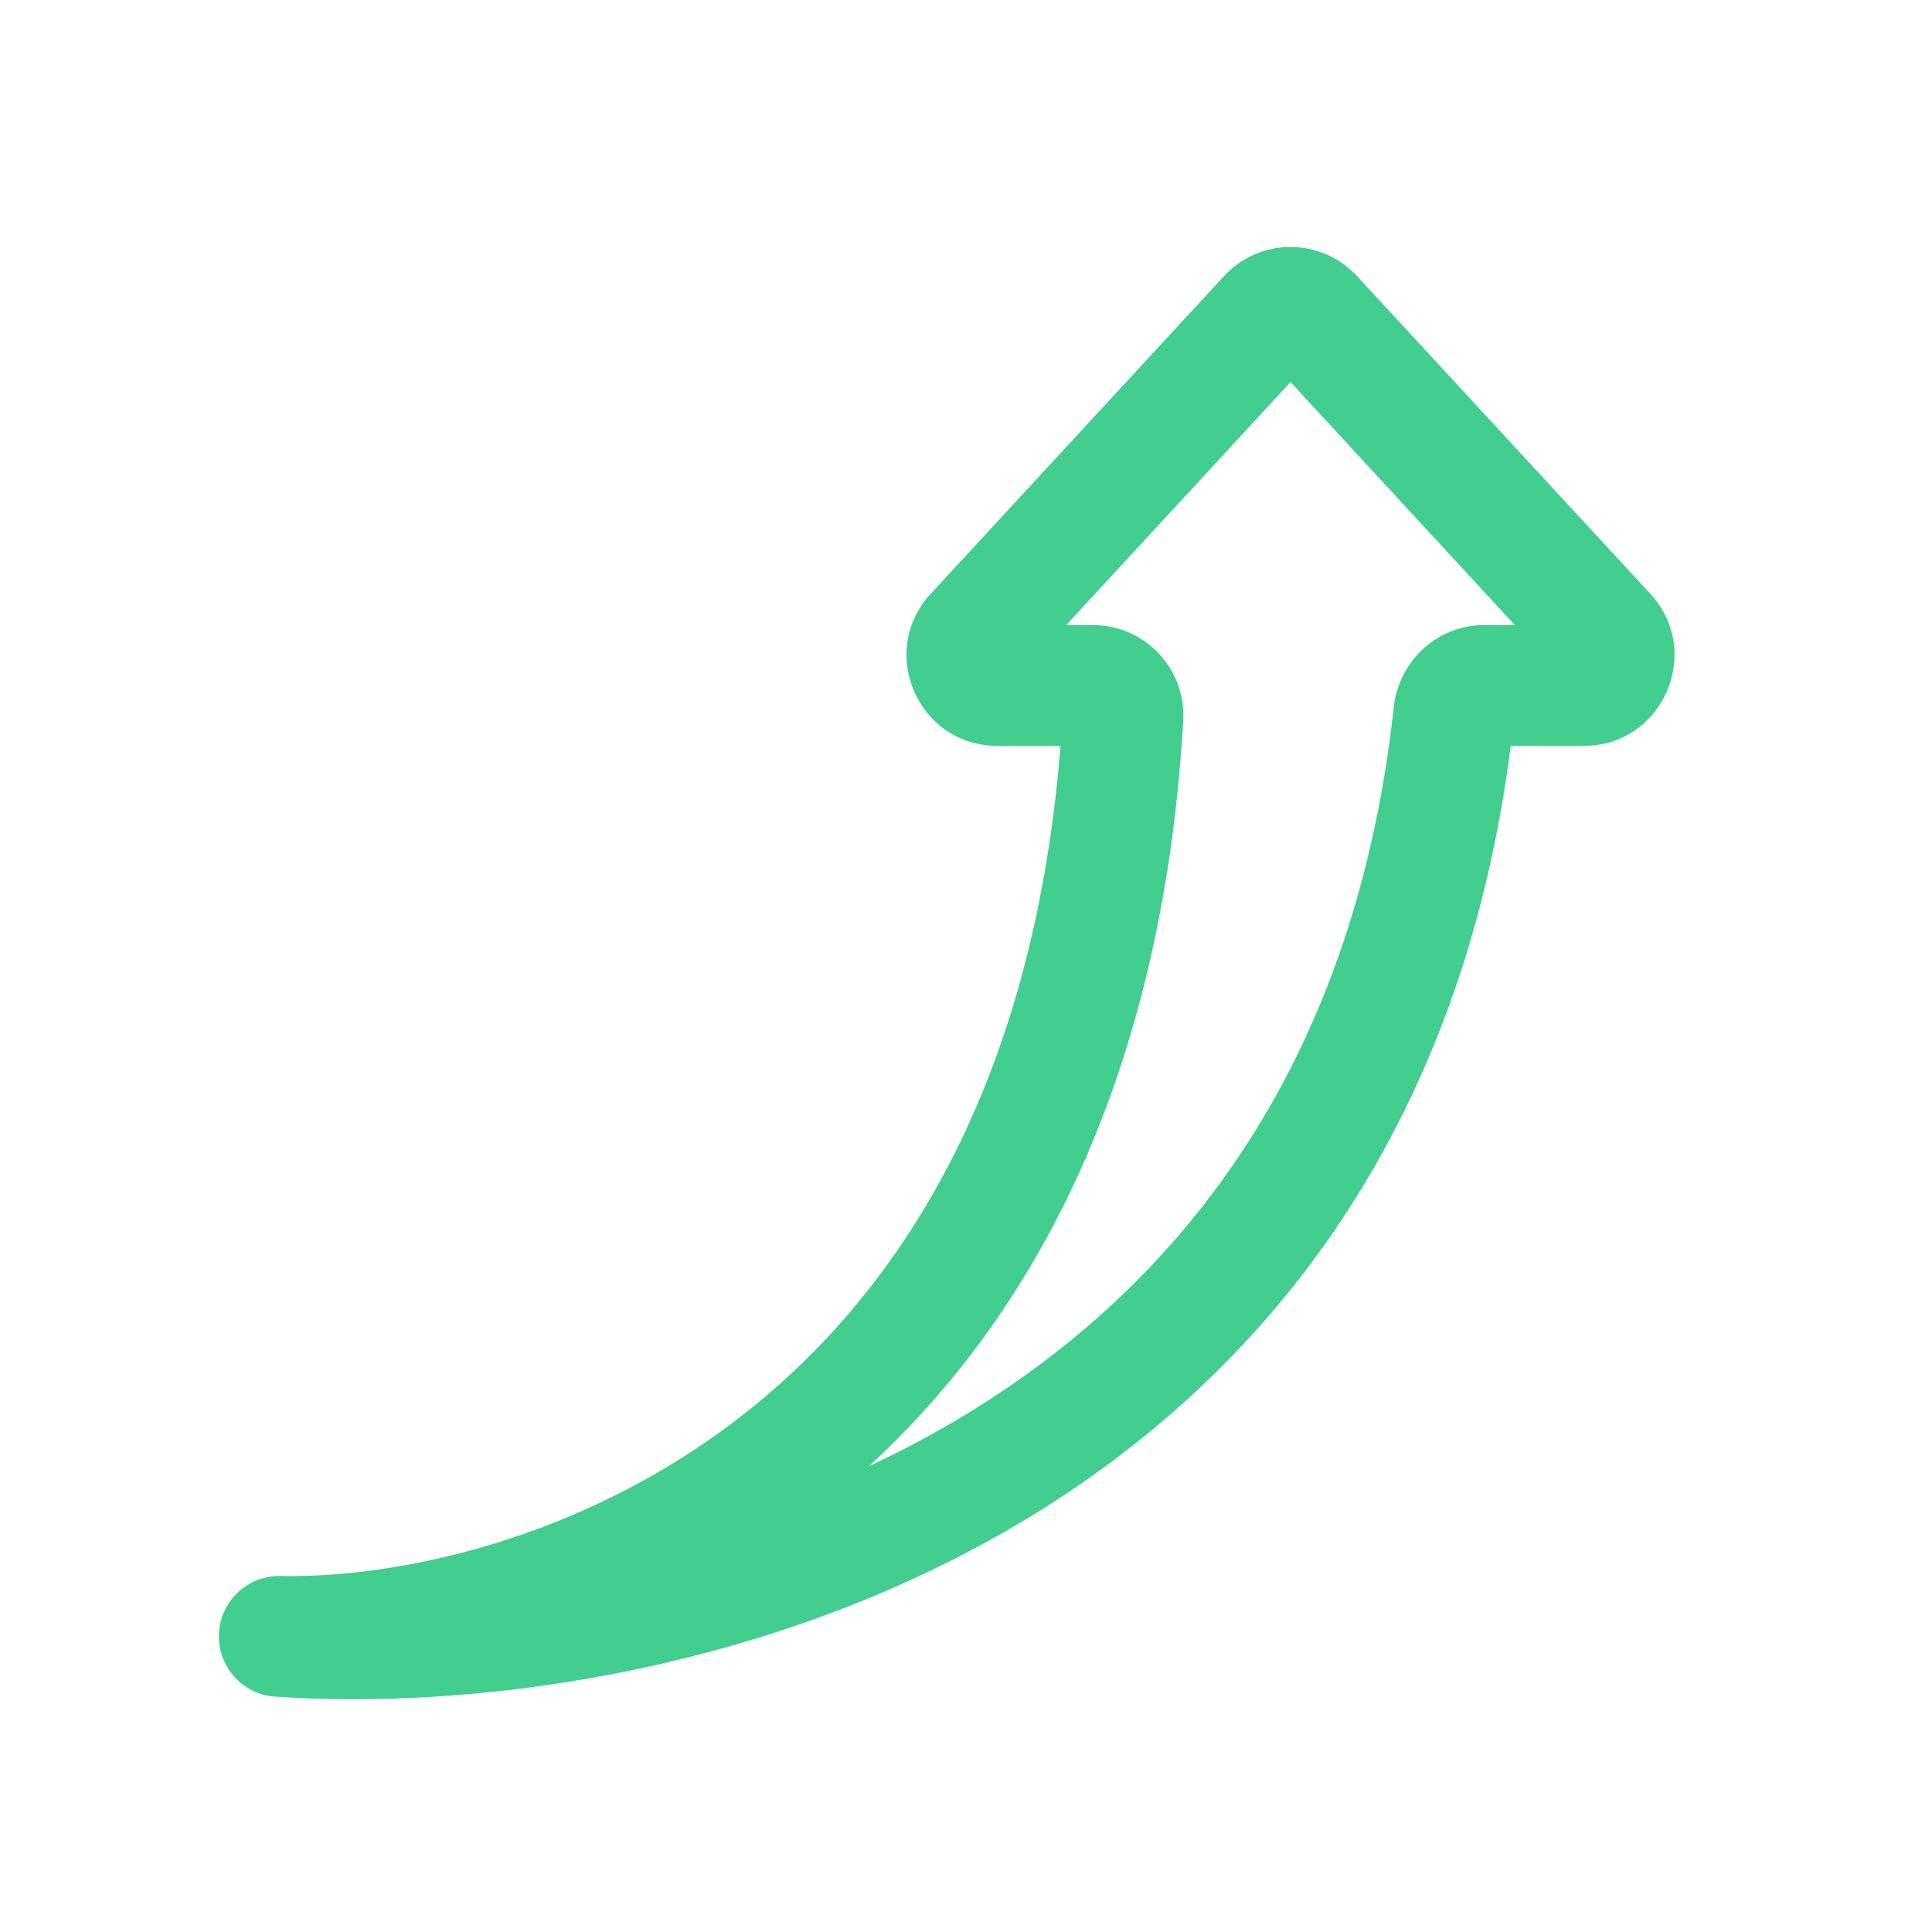
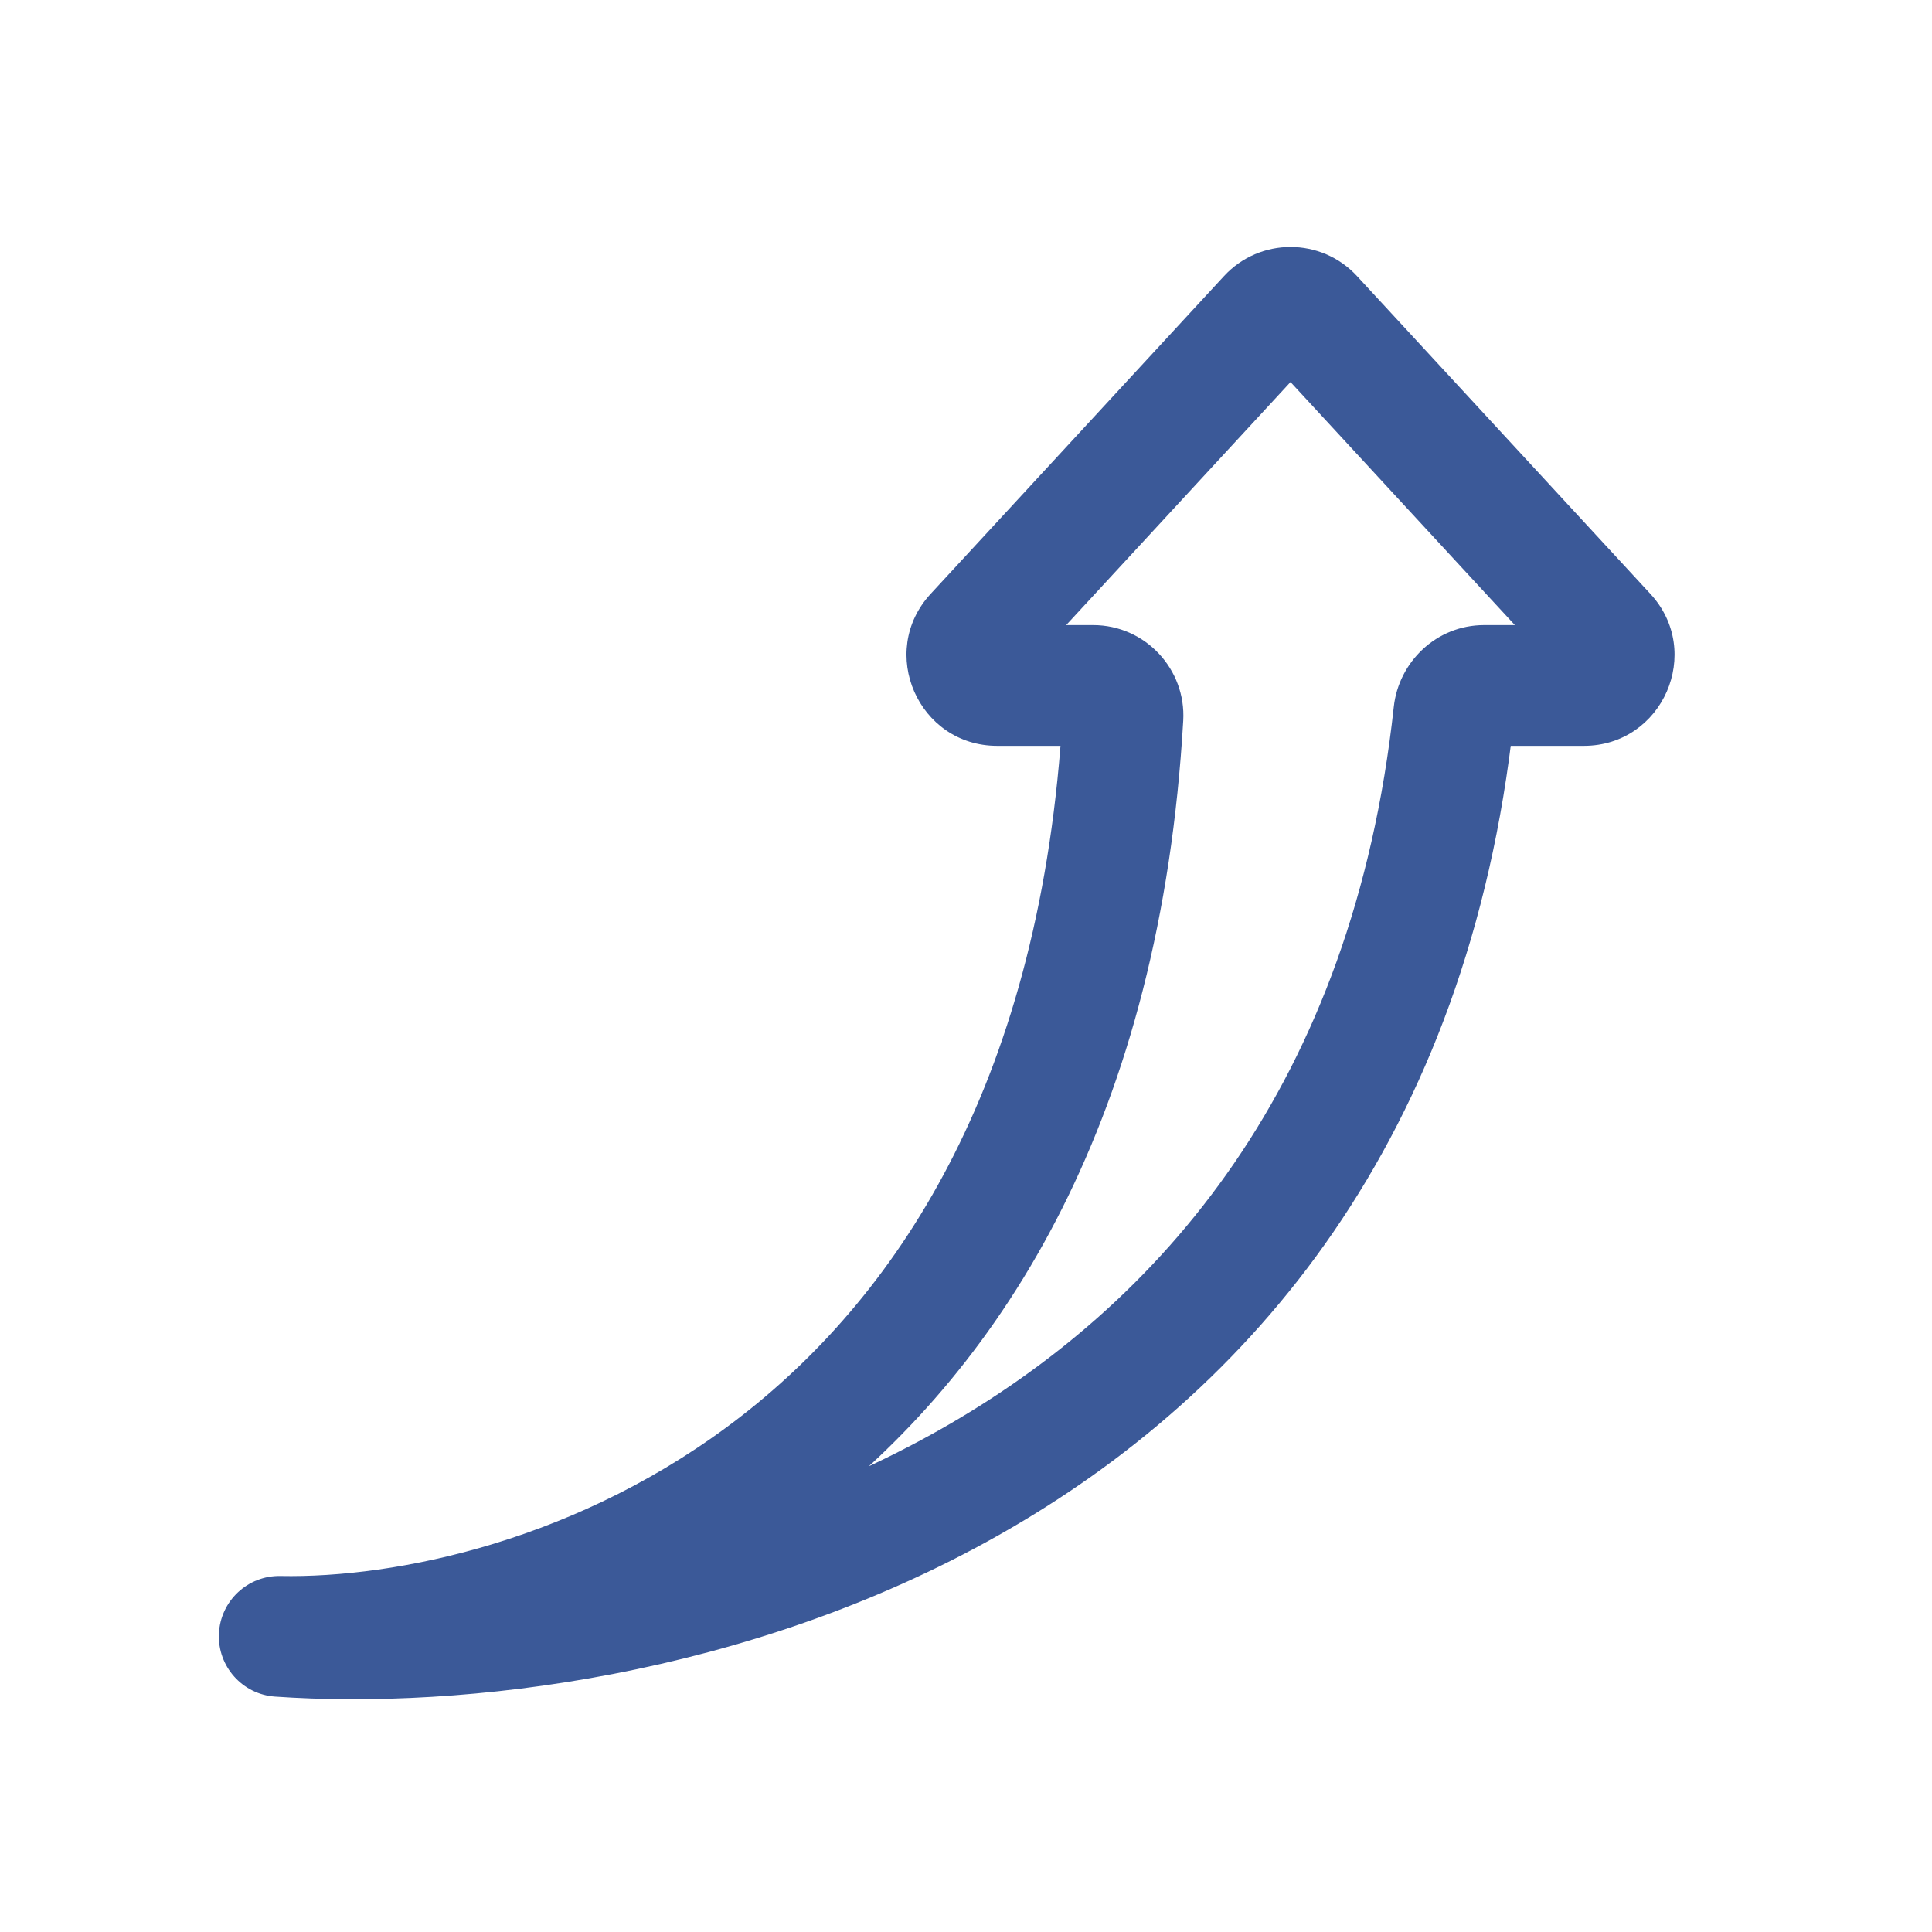
<svg xmlns="http://www.w3.org/2000/svg" width="64" height="64" viewBox="0 0 64 64" fill="none">
-   <path d="M9.25 54.207L9.289 52.207C8.204 52.186 7.3 53.034 7.252 54.118C7.204 55.202 8.029 56.127 9.111 56.202L9.25 54.207ZM32.299 21.029L33.769 22.385L32.299 21.029ZM43.485 10.503L42.015 11.86L43.485 10.503ZM42.015 10.503L43.485 11.86L42.015 10.503ZM53.201 21.029L54.67 19.672L53.201 21.029ZM48.159 23.631L50.147 23.848L48.159 23.631ZM37.199 23.759L39.196 23.874L37.199 23.759ZM9.211 56.207C13.789 56.296 20.881 54.854 27.055 50.034C33.305 45.155 38.44 36.949 39.196 23.874L35.203 23.643C34.507 35.67 29.859 42.77 24.594 46.881C19.252 51.051 13.096 52.282 9.289 52.207L9.211 56.207ZM9.111 56.202C15.34 56.635 24.759 55.549 33.059 50.867C41.459 46.129 48.637 37.737 50.147 23.848L46.171 23.415C44.811 35.918 38.466 43.225 31.094 47.383C23.623 51.597 15.023 52.603 9.389 52.212L9.111 56.202ZM49.166 24.707H52.466V20.707H49.166V24.707ZM54.67 19.672L44.954 9.147L42.015 11.86L51.731 22.385L54.67 19.672ZM40.546 9.147L30.83 19.672L33.769 22.385L43.485 11.86L40.546 9.147ZM33.034 24.707H36.211V20.707H33.034V24.707ZM30.83 19.672C29.056 21.594 30.419 24.707 33.034 24.707V20.707C33.906 20.707 34.36 21.745 33.769 22.385L30.83 19.672ZM44.954 9.147C43.767 7.86 41.733 7.86 40.546 9.147L43.485 11.86C43.089 12.289 42.411 12.289 42.015 11.86L44.954 9.147ZM52.466 24.707C55.081 24.707 56.444 21.594 54.67 19.672L51.731 22.385C51.14 21.745 51.594 20.707 52.466 20.707V24.707ZM50.147 23.848C50.099 24.289 49.726 24.707 49.166 24.707V20.707C47.569 20.707 46.331 21.943 46.171 23.415L50.147 23.848ZM39.196 23.874C39.295 22.171 37.939 20.707 36.211 20.707V24.707C35.617 24.707 35.17 24.214 35.203 23.643L39.196 23.874Z" fill="#41CE8E" />
+   <path d="M9.25 54.207L9.289 52.207C8.204 52.186 7.3 53.034 7.252 54.118C7.204 55.202 8.029 56.127 9.111 56.202L9.25 54.207ZM32.299 21.029L33.769 22.385L32.299 21.029ZM43.485 10.503L42.015 11.86L43.485 10.503ZM42.015 10.503L43.485 11.86L42.015 10.503ZM53.201 21.029L54.67 19.672L53.201 21.029ZM48.159 23.631L50.147 23.848L48.159 23.631ZM37.199 23.759L39.196 23.874L37.199 23.759ZM9.211 56.207C13.789 56.296 20.881 54.854 27.055 50.034C33.305 45.155 38.44 36.949 39.196 23.874L35.203 23.643C34.507 35.67 29.859 42.77 24.594 46.881C19.252 51.051 13.096 52.282 9.289 52.207L9.211 56.207ZM9.111 56.202C15.34 56.635 24.759 55.549 33.059 50.867C41.459 46.129 48.637 37.737 50.147 23.848L46.171 23.415C44.811 35.918 38.466 43.225 31.094 47.383C23.623 51.597 15.023 52.603 9.389 52.212L9.111 56.202ZM49.166 24.707H52.466V20.707H49.166V24.707ZM54.67 19.672L44.954 9.147L42.015 11.86L51.731 22.385L54.67 19.672ZM40.546 9.147L30.83 19.672L33.769 22.385L43.485 11.86L40.546 9.147ZM33.034 24.707H36.211V20.707H33.034V24.707ZM30.83 19.672C29.056 21.594 30.419 24.707 33.034 24.707V20.707C33.906 20.707 34.36 21.745 33.769 22.385L30.83 19.672ZM44.954 9.147C43.767 7.86 41.733 7.86 40.546 9.147L43.485 11.86C43.089 12.289 42.411 12.289 42.015 11.86L44.954 9.147ZM52.466 24.707C55.081 24.707 56.444 21.594 54.67 19.672L51.731 22.385C51.14 21.745 51.594 20.707 52.466 20.707V24.707ZM50.147 23.848C50.099 24.289 49.726 24.707 49.166 24.707V20.707C47.569 20.707 46.331 21.943 46.171 23.415L50.147 23.848ZM39.196 23.874C39.295 22.171 37.939 20.707 36.211 20.707V24.707C35.617 24.707 35.17 24.214 35.203 23.643L39.196 23.874Z" fill="#3b5998" />
</svg>
